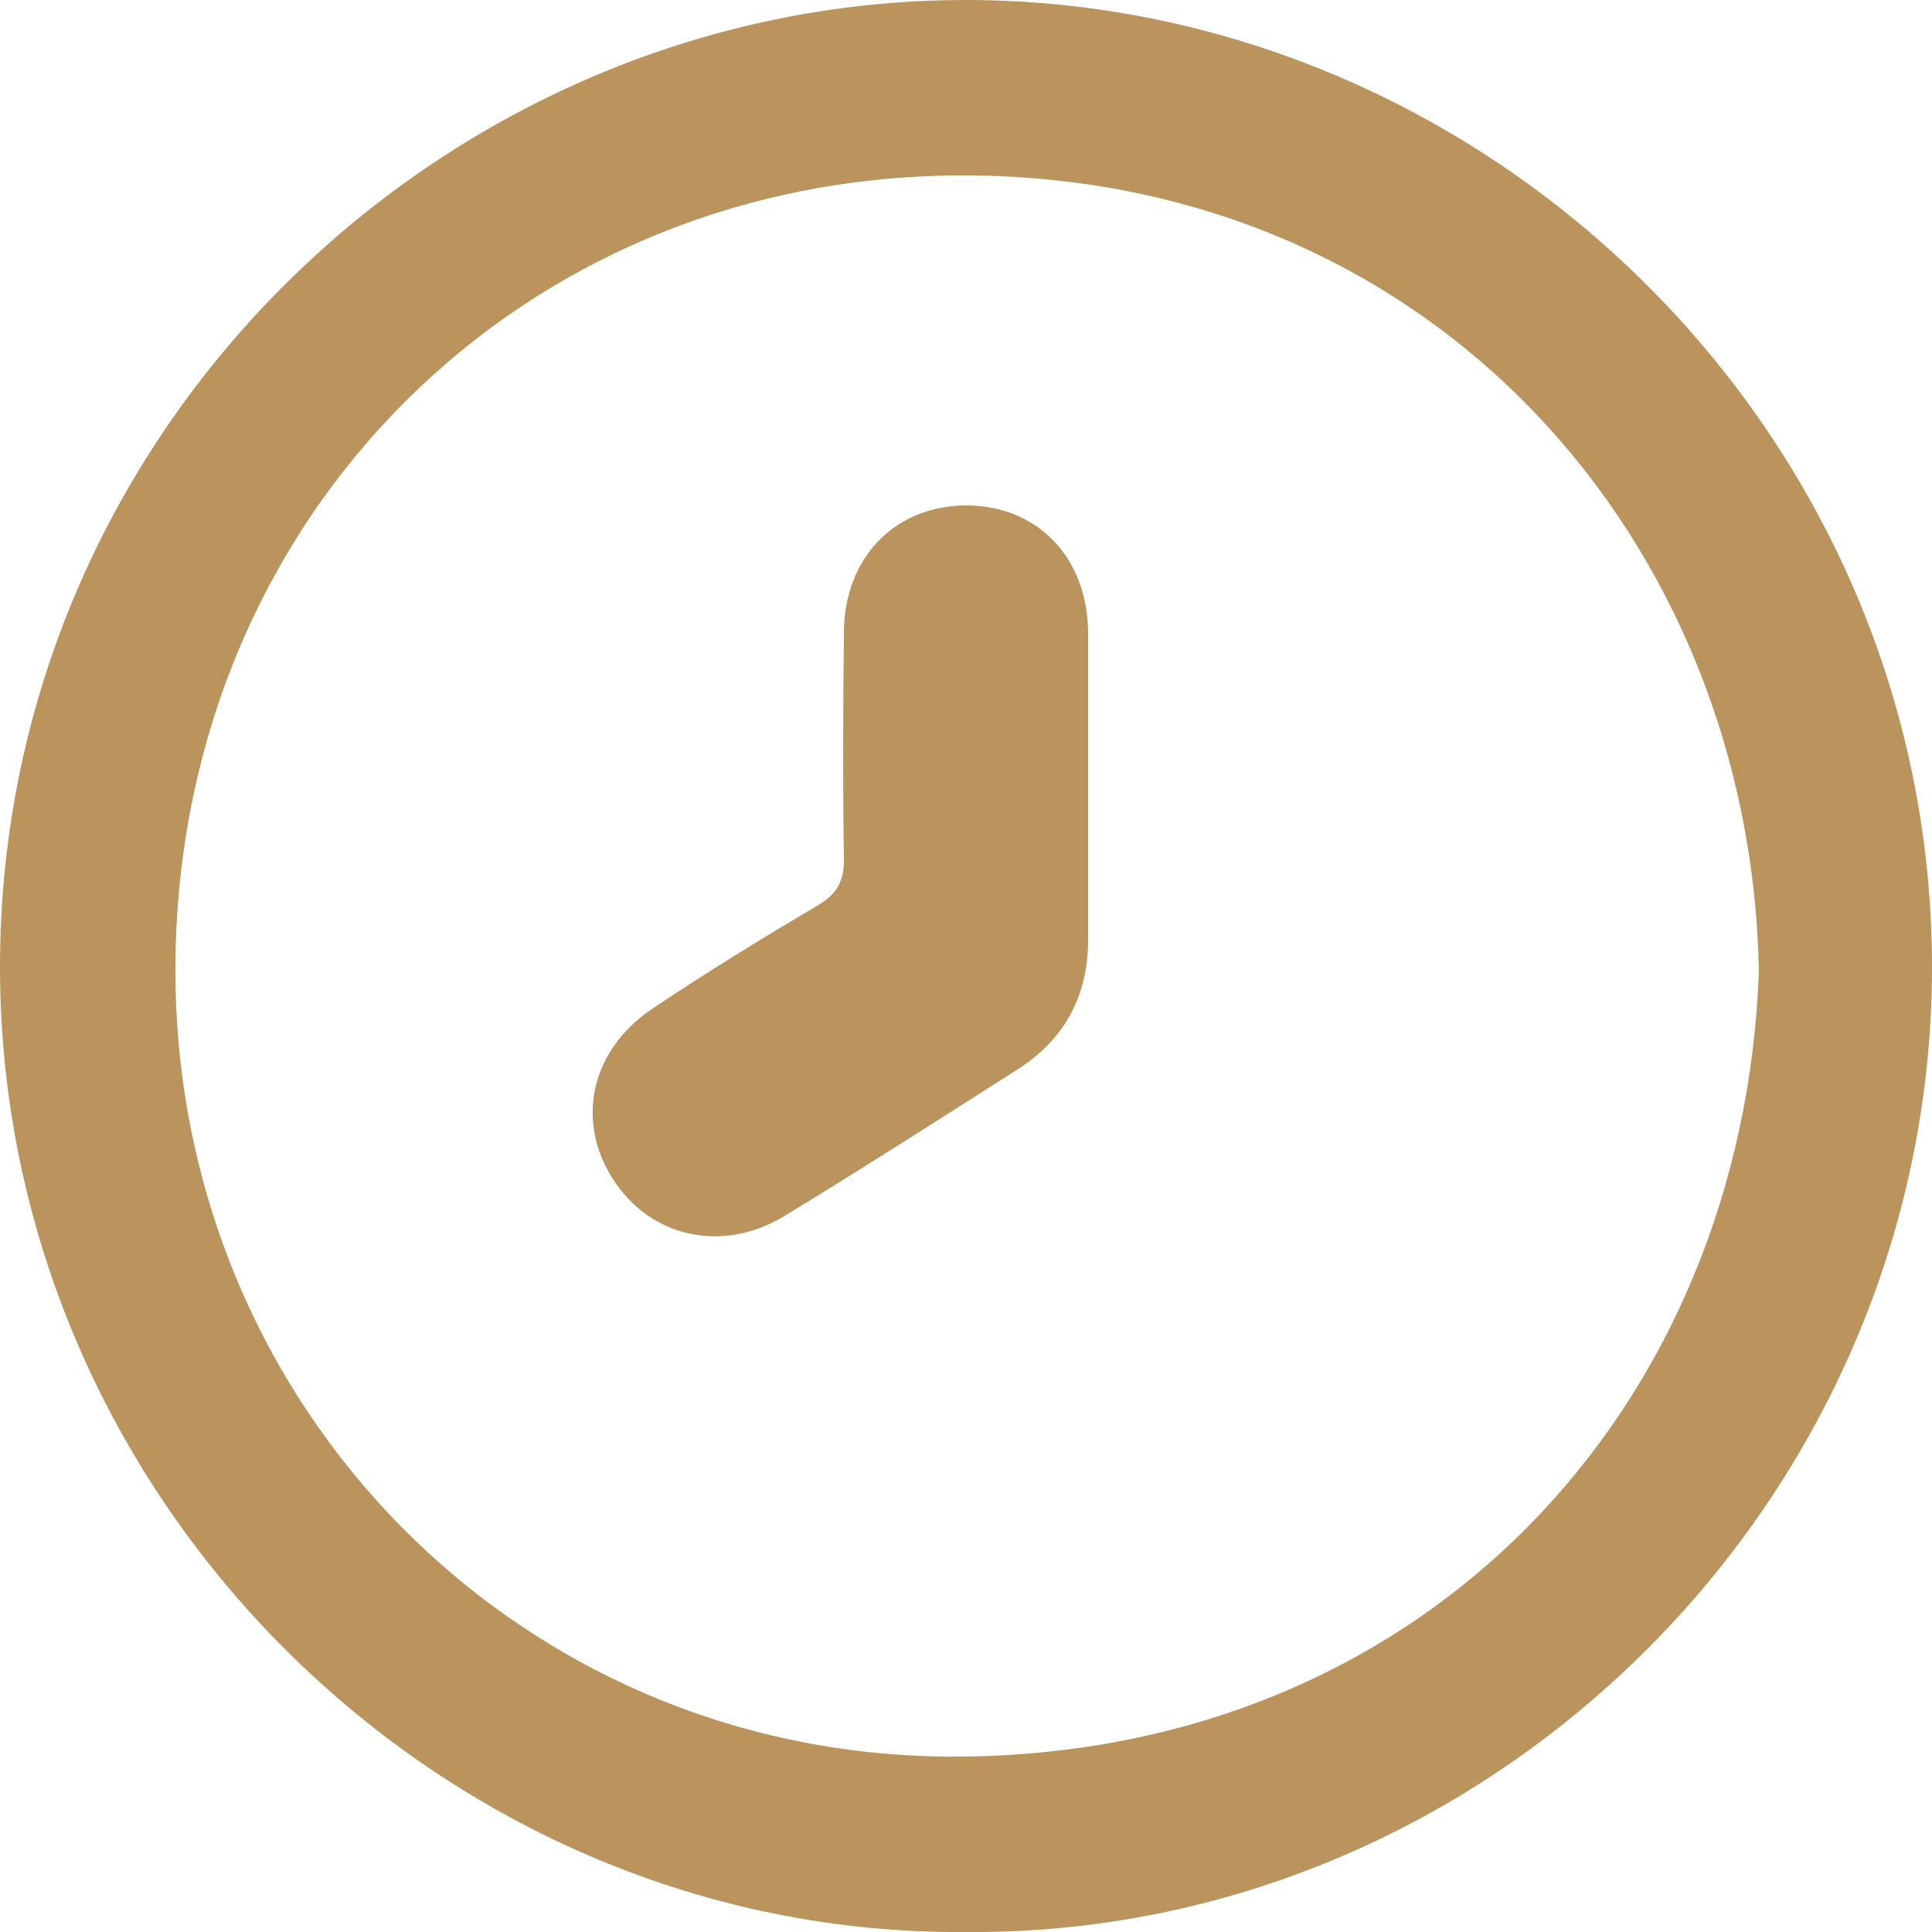
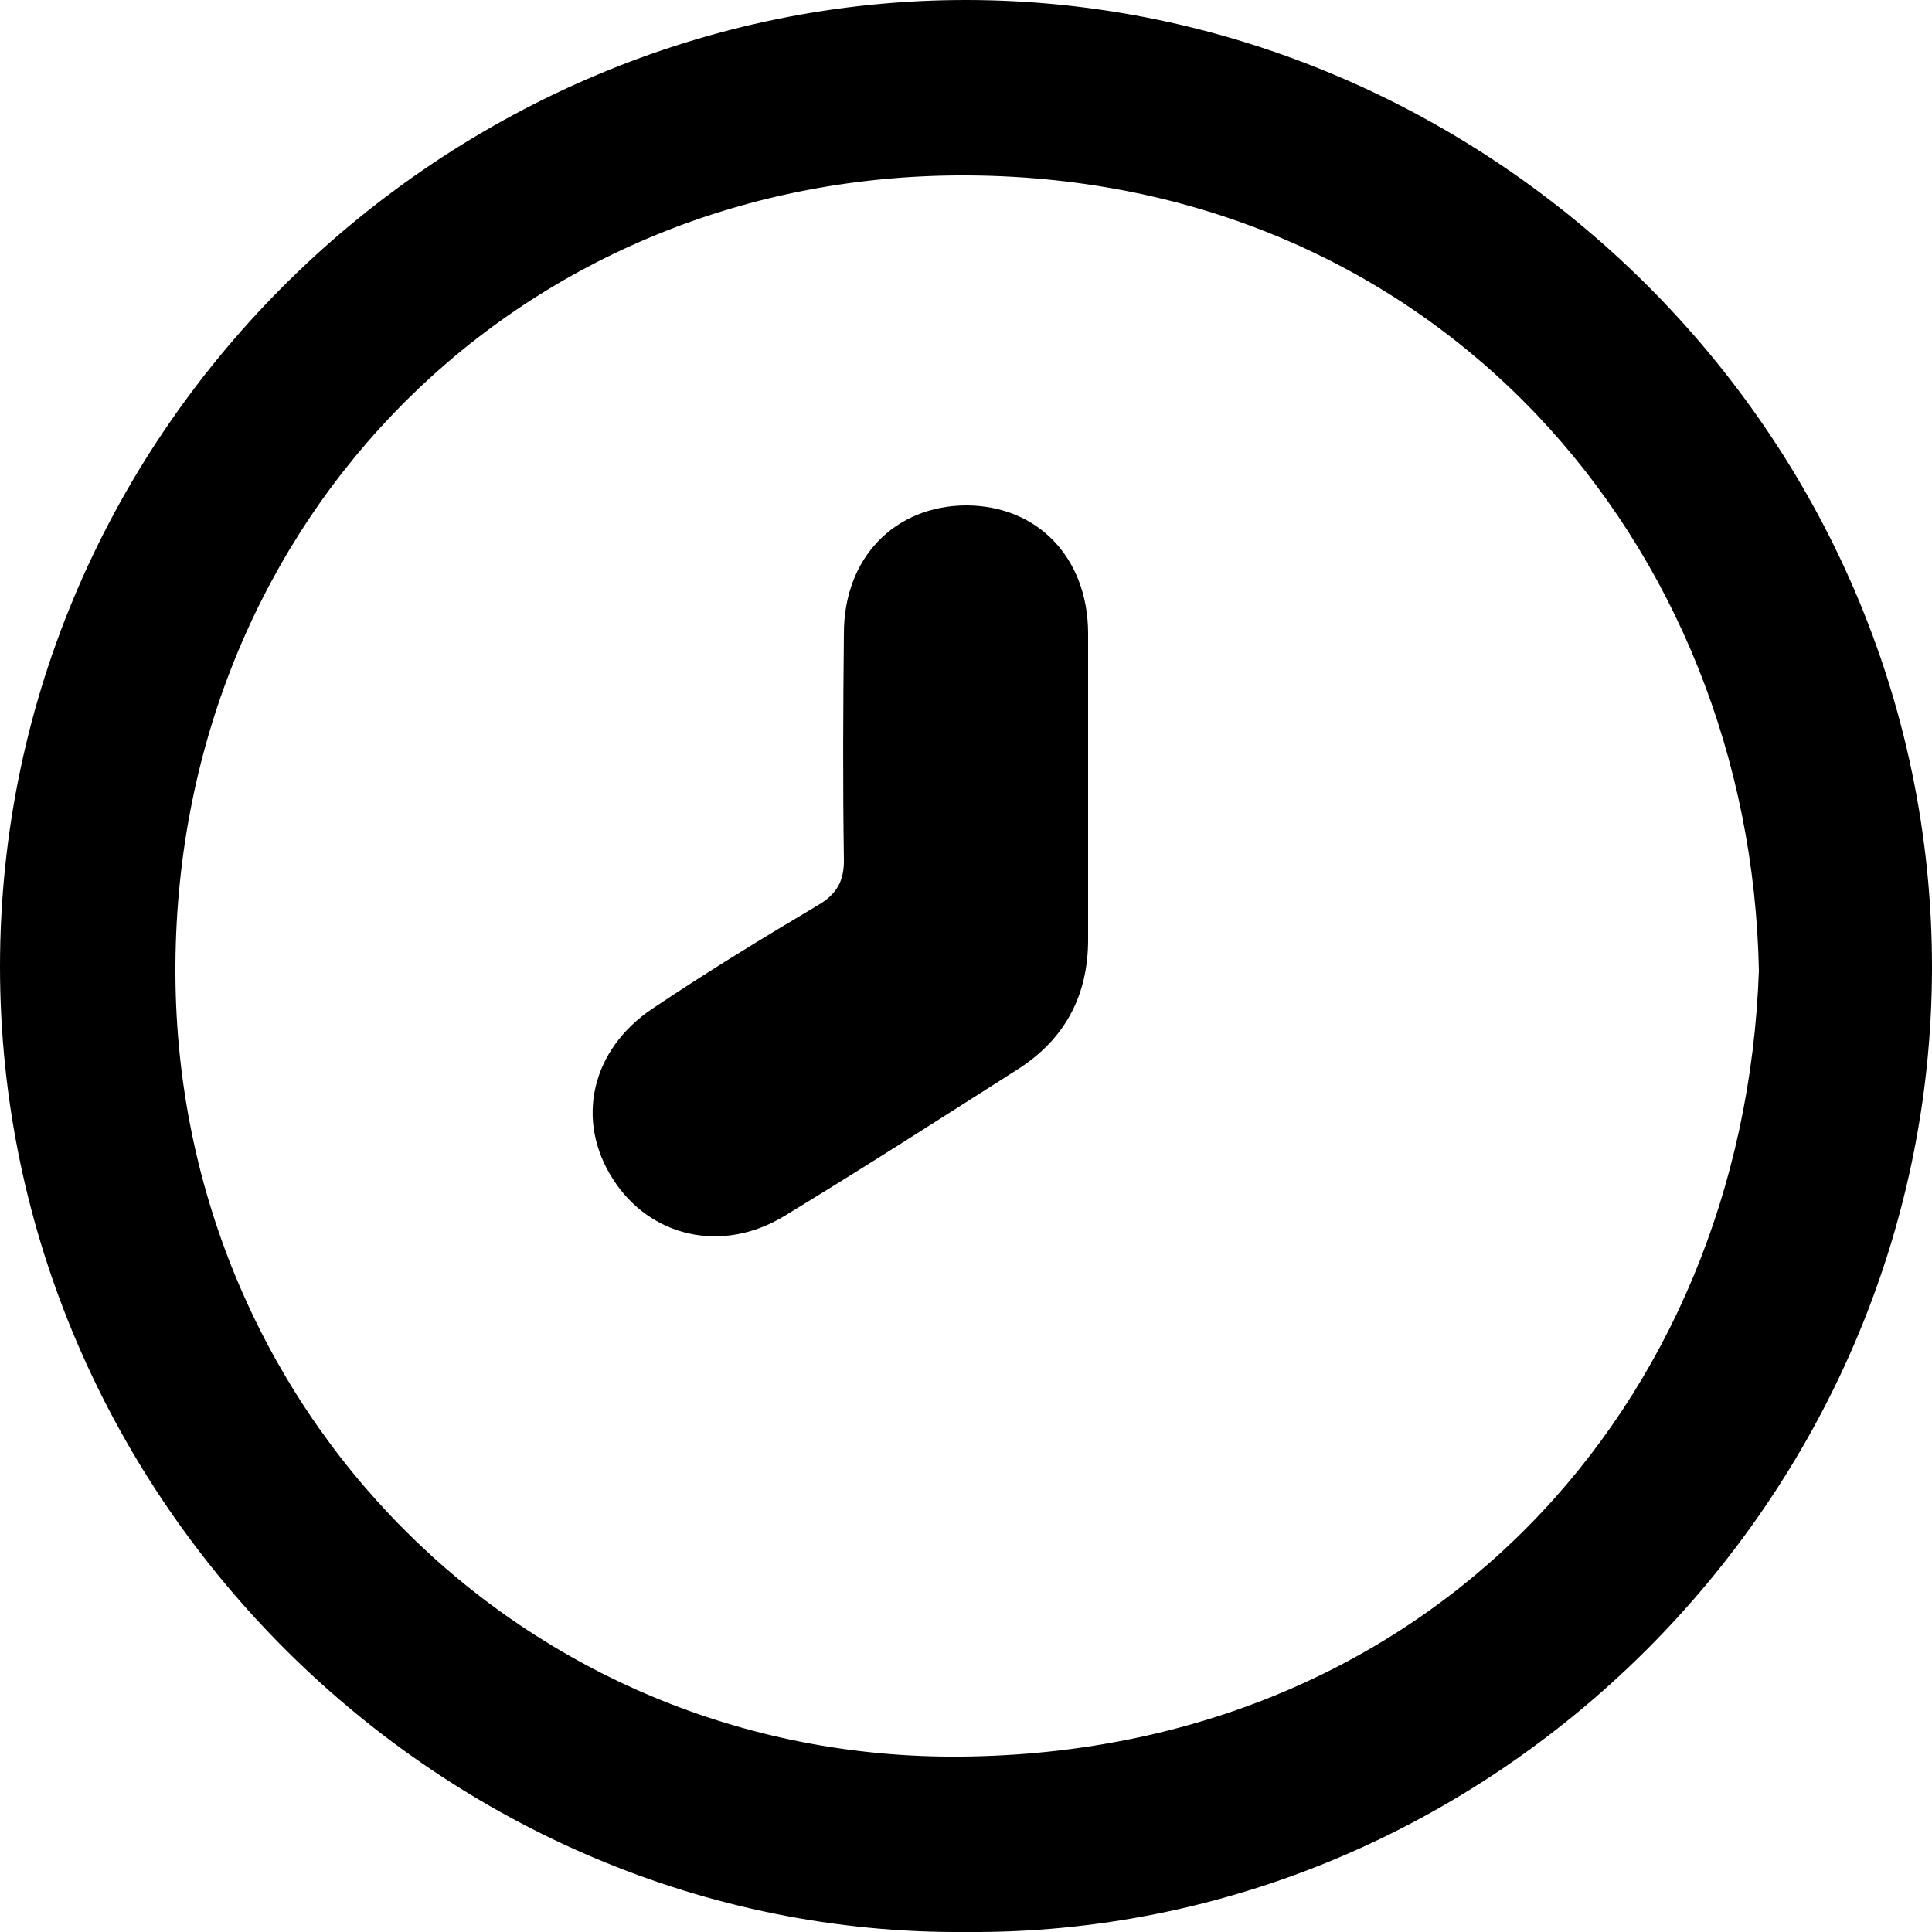
<svg xmlns="http://www.w3.org/2000/svg" id="Capa_1" data-name="Capa 1" viewBox="0 0 50 50">
  <defs>
    <style>
      .cls-1 {
        fill: #ba945c;
        stroke-width: 0px;
      }
    </style>
  </defs>
-   <path class="cls-1" d="M24.97,50C11.52,50.1,0,38.88,0,25.02,0,11.01,11.63-.02,25.03,0c13.46.02,25,11.16,24.97,25.09-.04,13.74-11.44,25.03-25.03,24.91ZM45.52,25.13c-.21-11.06-8.34-20.5-20.44-20.59-11.52-.08-20.46,8.79-20.54,20.42-.08,11.47,9,20.62,20.36,20.5,12.02-.12,20.22-9.04,20.62-20.34Z" />
-   <path class="cls-1" d="M28.16,20.35c0,1.32,0,2.65,0,3.97,0,1.43-.59,2.56-1.8,3.34-2.01,1.28-4.02,2.57-6.06,3.81-1.61.98-3.48.55-4.44-.96-.97-1.51-.57-3.34,1.03-4.41,1.4-.94,2.84-1.82,4.29-2.68.49-.29.67-.64.66-1.19-.03-1.95-.02-3.89,0-5.84,0-1.95,1.31-3.3,3.16-3.31,1.85,0,3.15,1.35,3.16,3.3,0,1.32,0,2.65,0,3.97Z" />
+   <path className="cls-1" d="M24.97,50C11.52,50.1,0,38.88,0,25.02,0,11.01,11.63-.02,25.03,0c13.46.02,25,11.16,24.97,25.09-.04,13.74-11.44,25.03-25.03,24.91ZM45.52,25.13c-.21-11.06-8.34-20.5-20.44-20.59-11.52-.08-20.46,8.79-20.54,20.42-.08,11.47,9,20.62,20.36,20.5,12.02-.12,20.22-9.04,20.62-20.34Z" />
+   <path className="cls-1" d="M28.16,20.35c0,1.32,0,2.65,0,3.97,0,1.43-.59,2.56-1.8,3.34-2.01,1.28-4.02,2.57-6.06,3.81-1.61.98-3.48.55-4.44-.96-.97-1.51-.57-3.34,1.03-4.41,1.4-.94,2.84-1.82,4.29-2.68.49-.29.67-.64.66-1.19-.03-1.95-.02-3.89,0-5.84,0-1.95,1.31-3.3,3.16-3.31,1.85,0,3.15,1.35,3.16,3.3,0,1.32,0,2.65,0,3.97Z" />
</svg>
